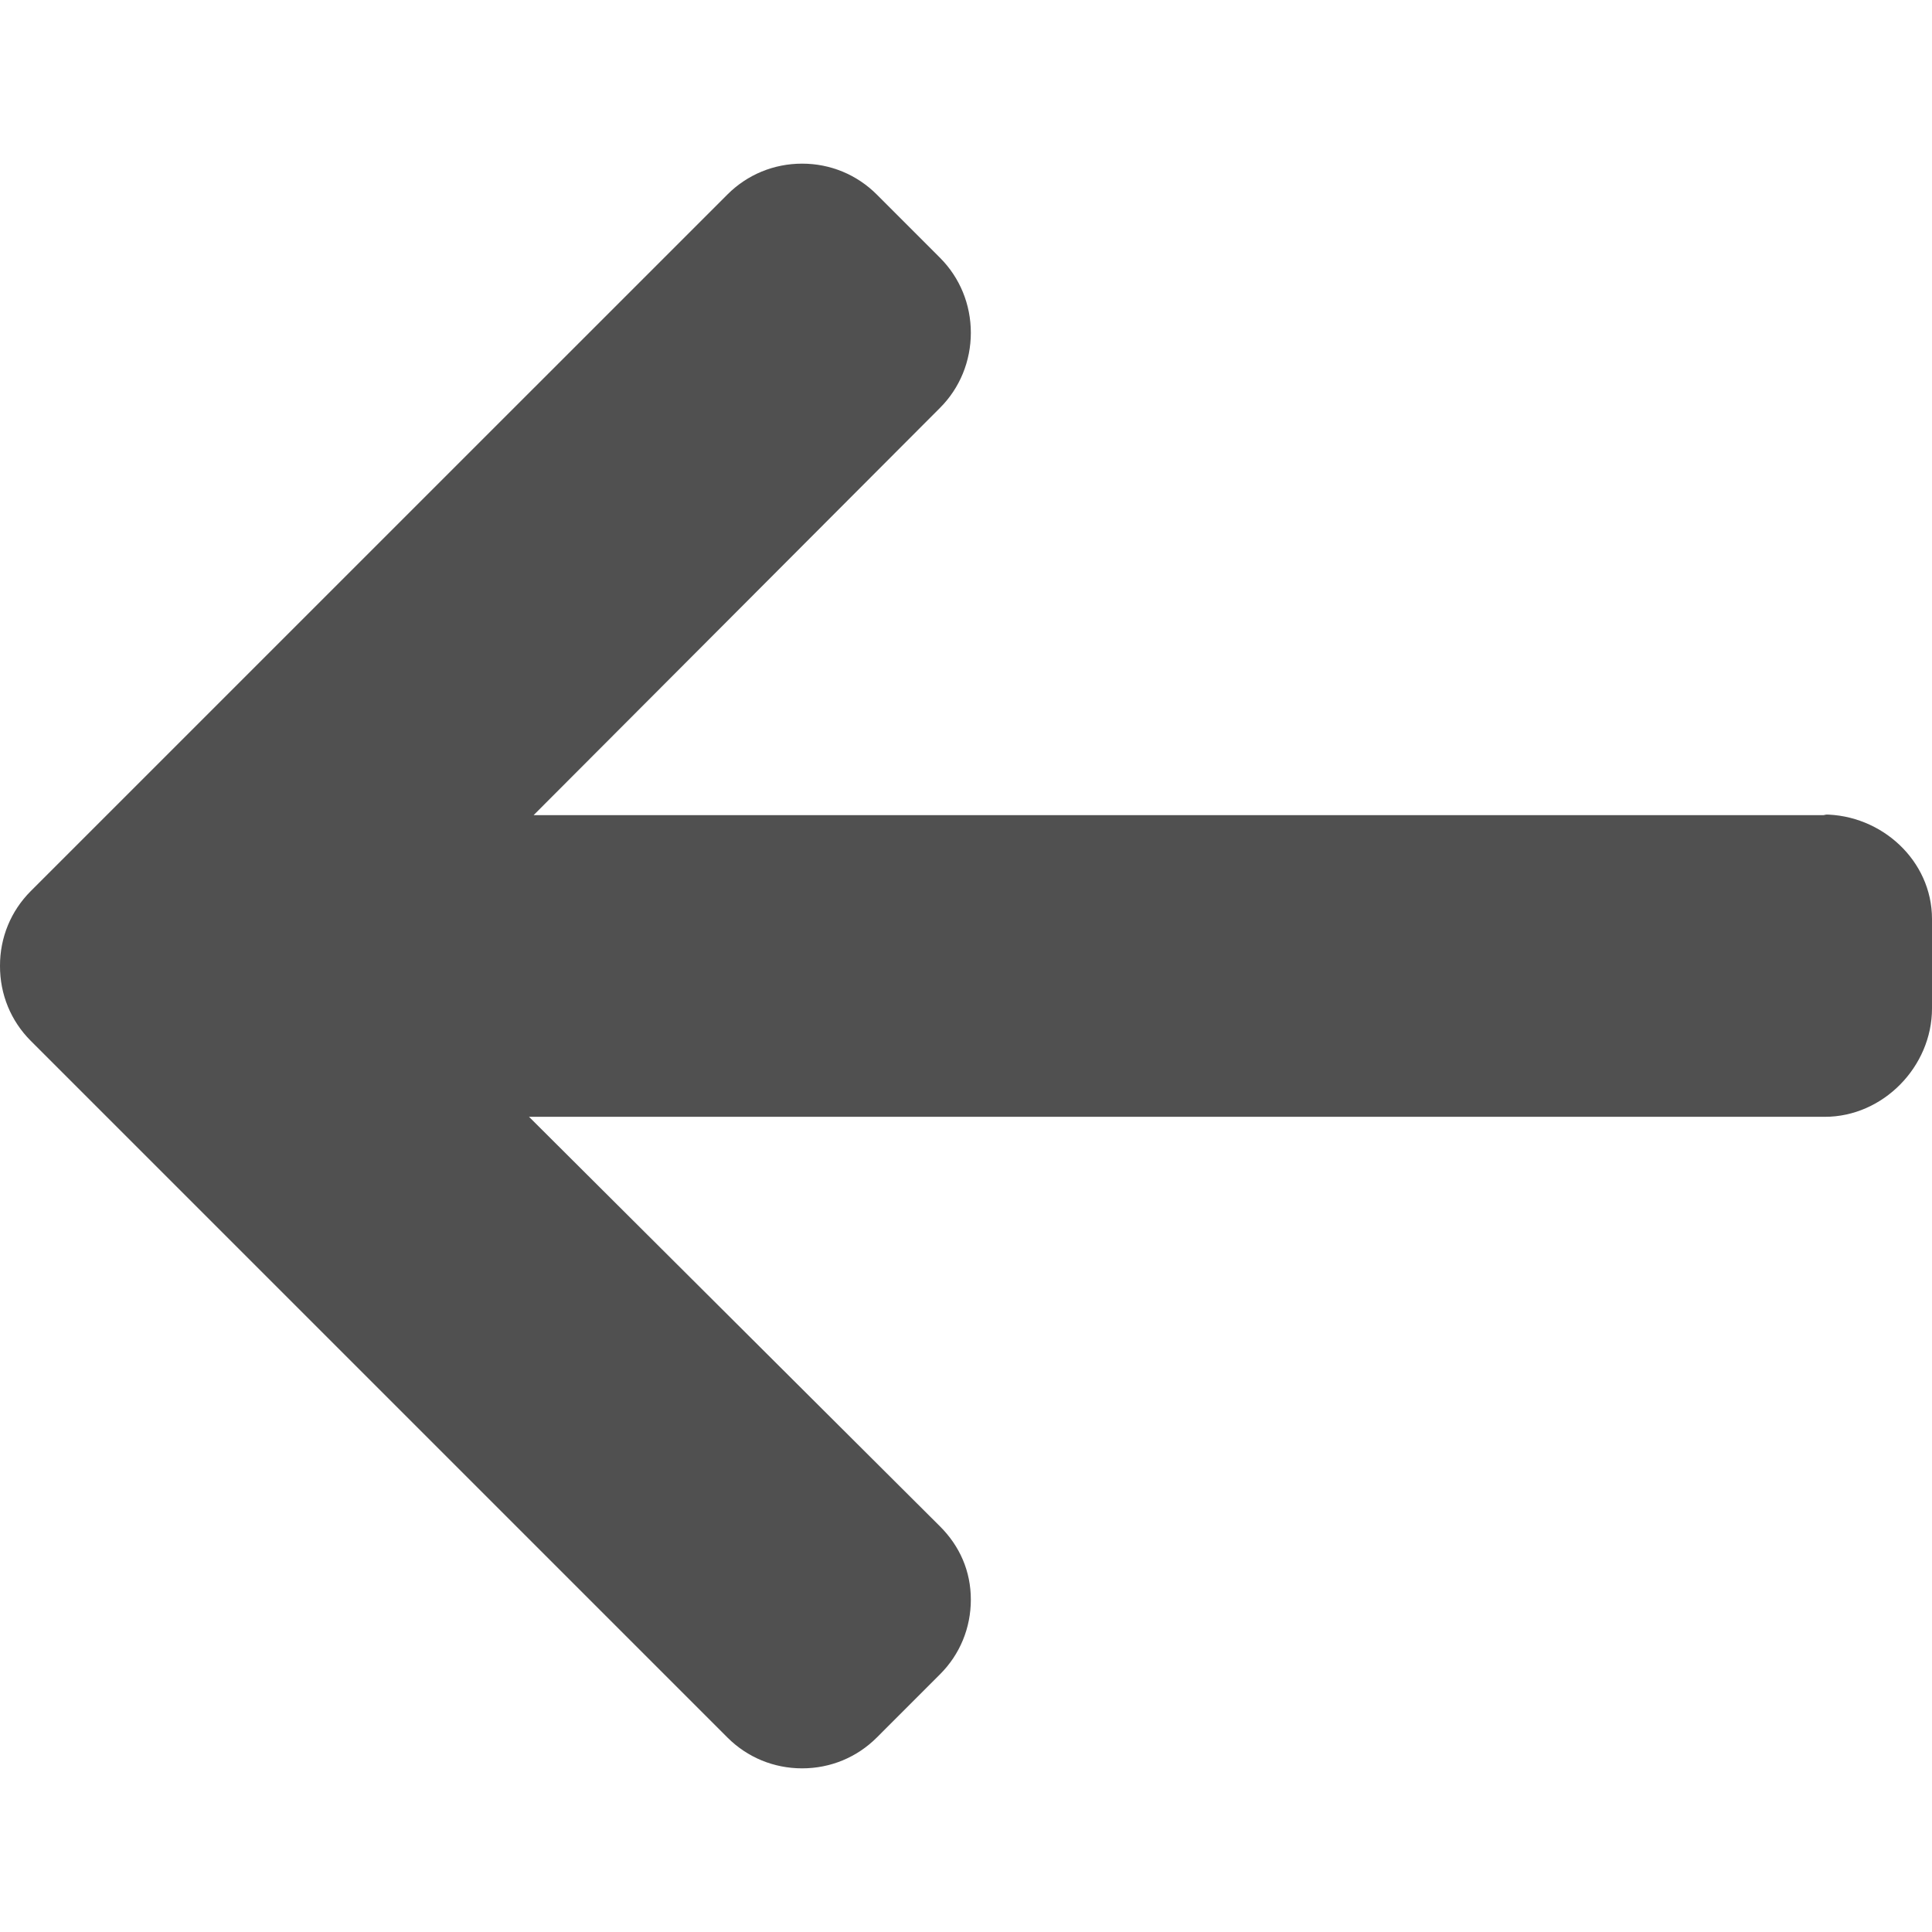
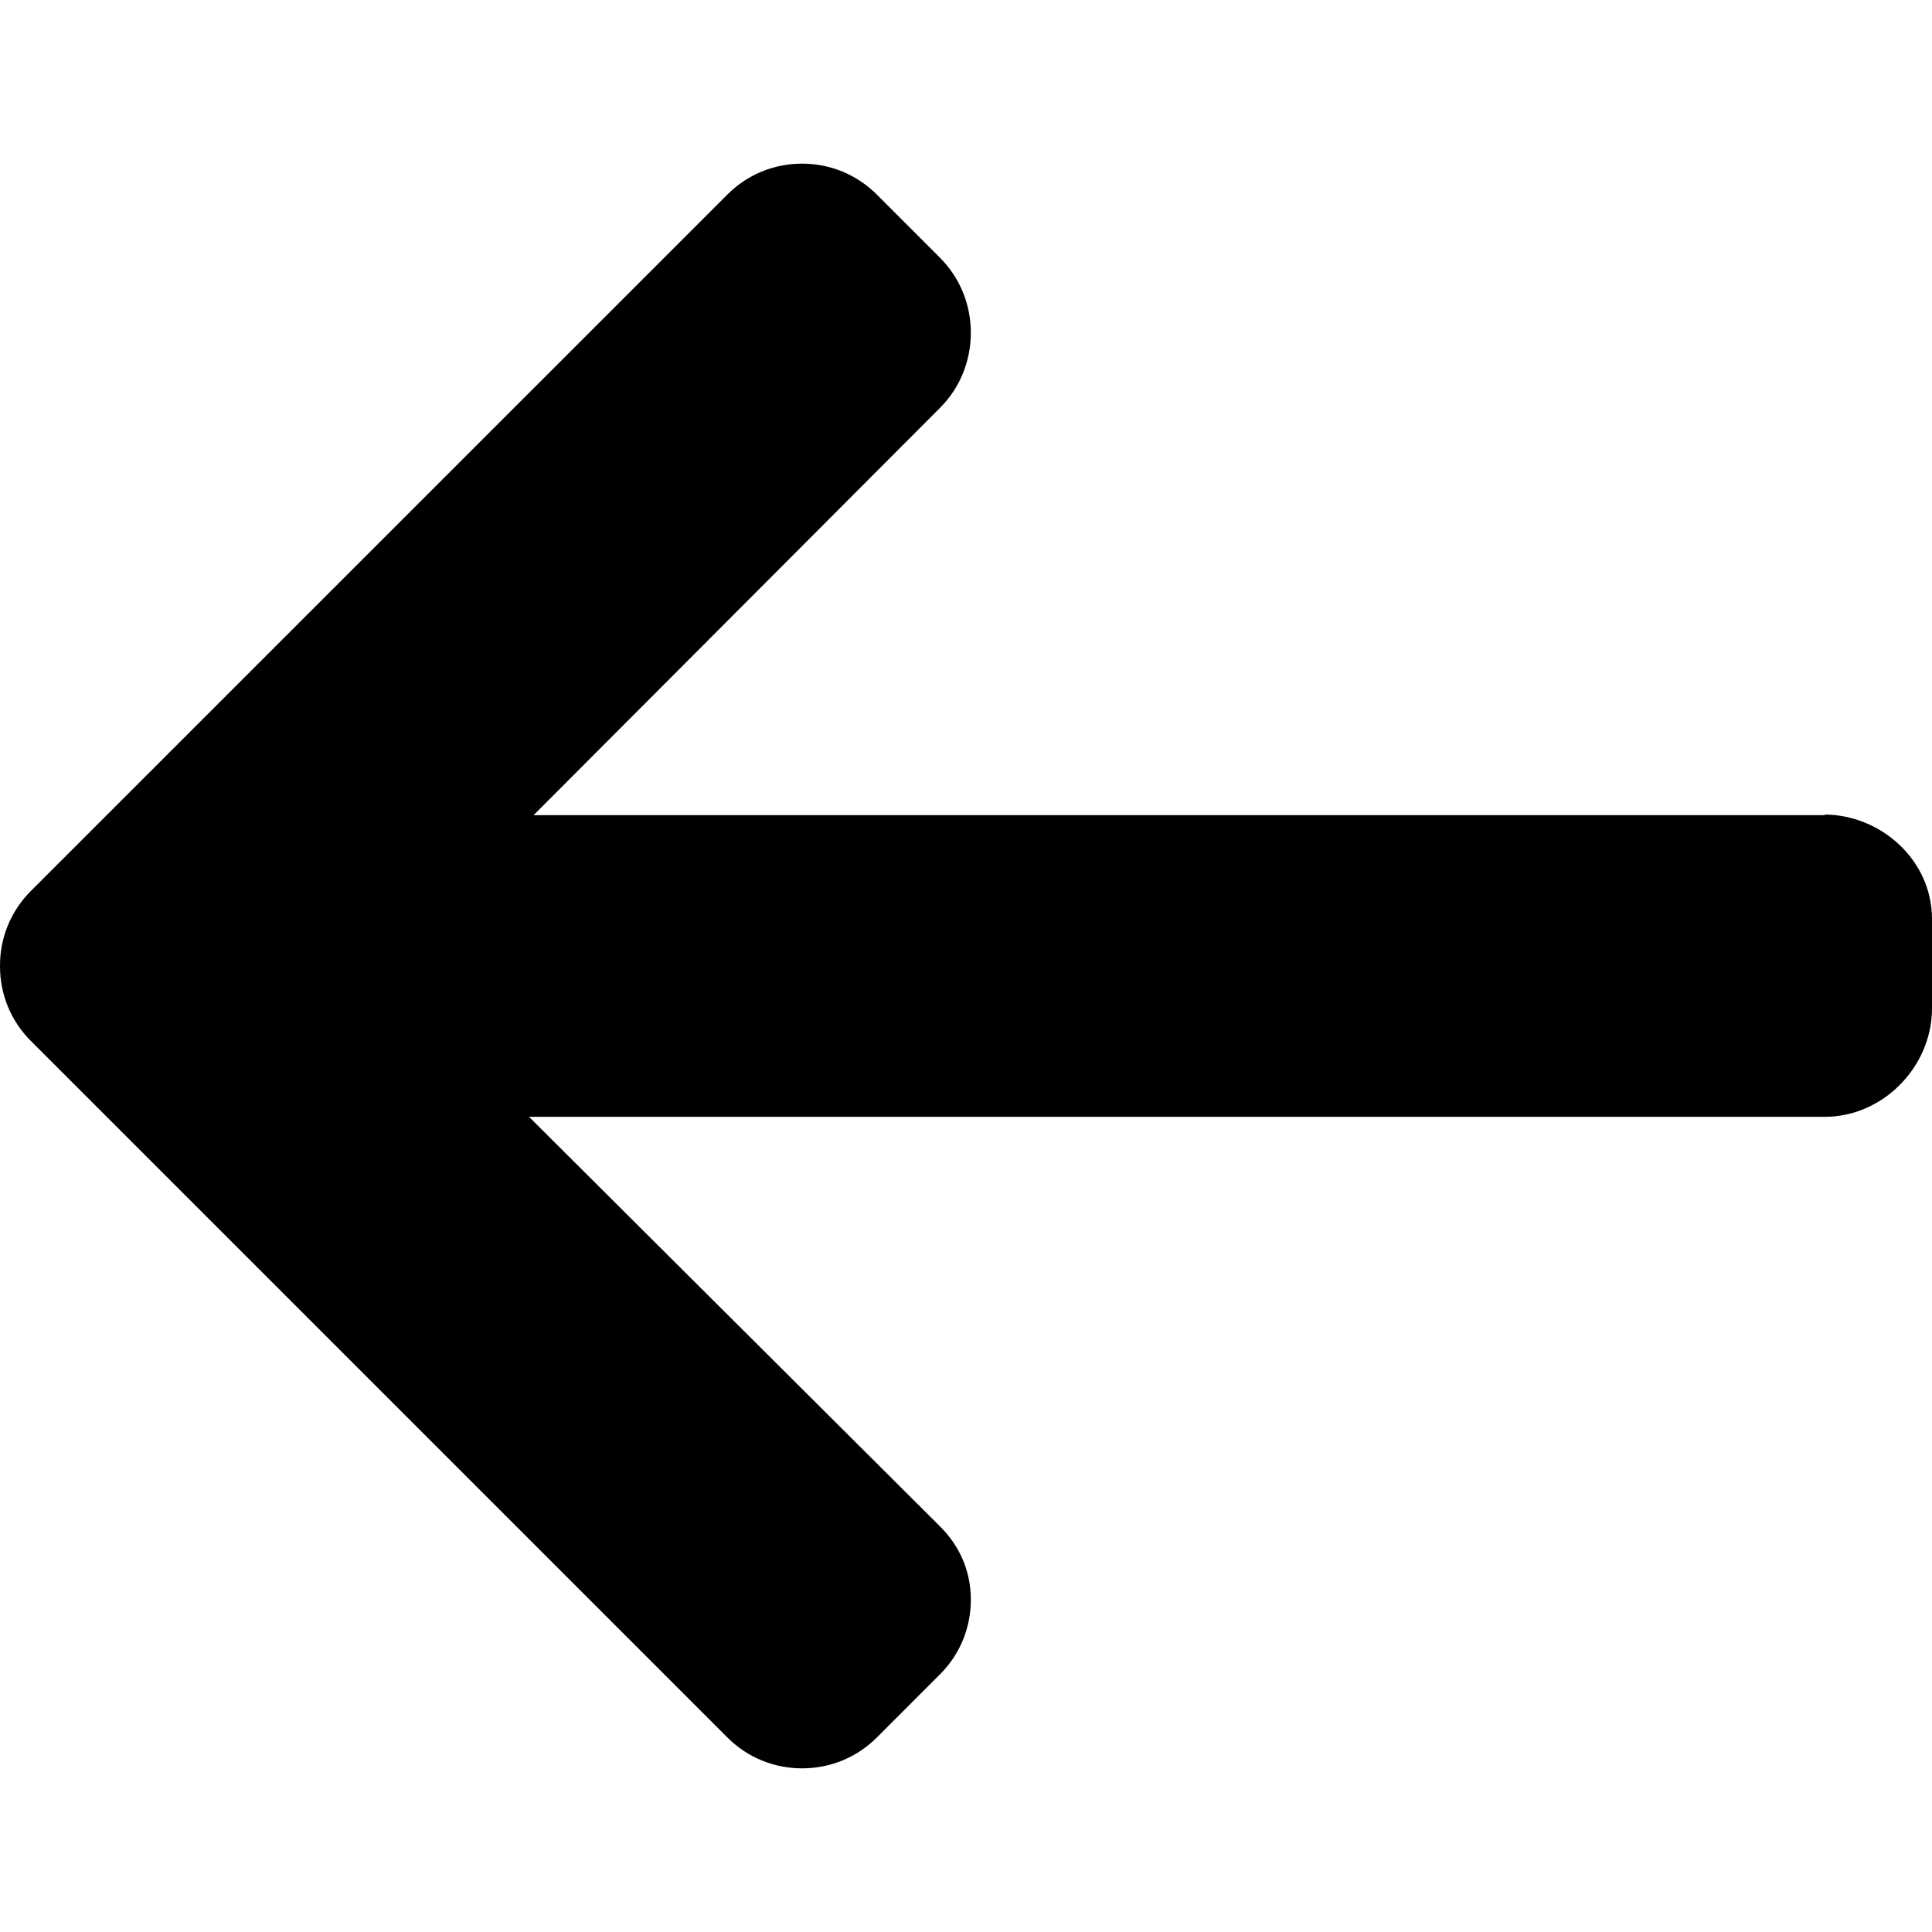
- <svg version="1.1" viewBox="0 0 492 492" width="36px" height="36px" fill="#505050">
+ <svg version="1.1" viewBox="0 0 492 492" width="36px" height="36px">
  <g>
    <path d="M464.344,207.418l0.768,0.168H135.888l103.496-103.724c5.068-5.064,7.848-11.924,7.848-19.124    c0-7.2-2.78-14.012-7.848-19.088L223.28,49.538c-5.064-5.064-11.812-7.864-19.008-7.864c-7.2,0-13.952,2.78-19.016,7.844    L7.844,226.914C2.76,231.998-0.02,238.77,0,245.974c-0.02,7.244,2.76,14.02,7.844,19.096l177.412,177.412    c5.064,5.06,11.812,7.844,19.016,7.844c7.196,0,13.944-2.788,19.008-7.844l16.104-16.112c5.068-5.056,7.848-11.808,7.848-19.008    c0-7.196-2.78-13.592-7.848-18.652L134.72,284.406h329.992c14.828,0,27.288-12.78,27.288-27.6v-22.788    C492,219.198,479.172,207.418,464.344,207.418z" />
  </g>
</svg>
